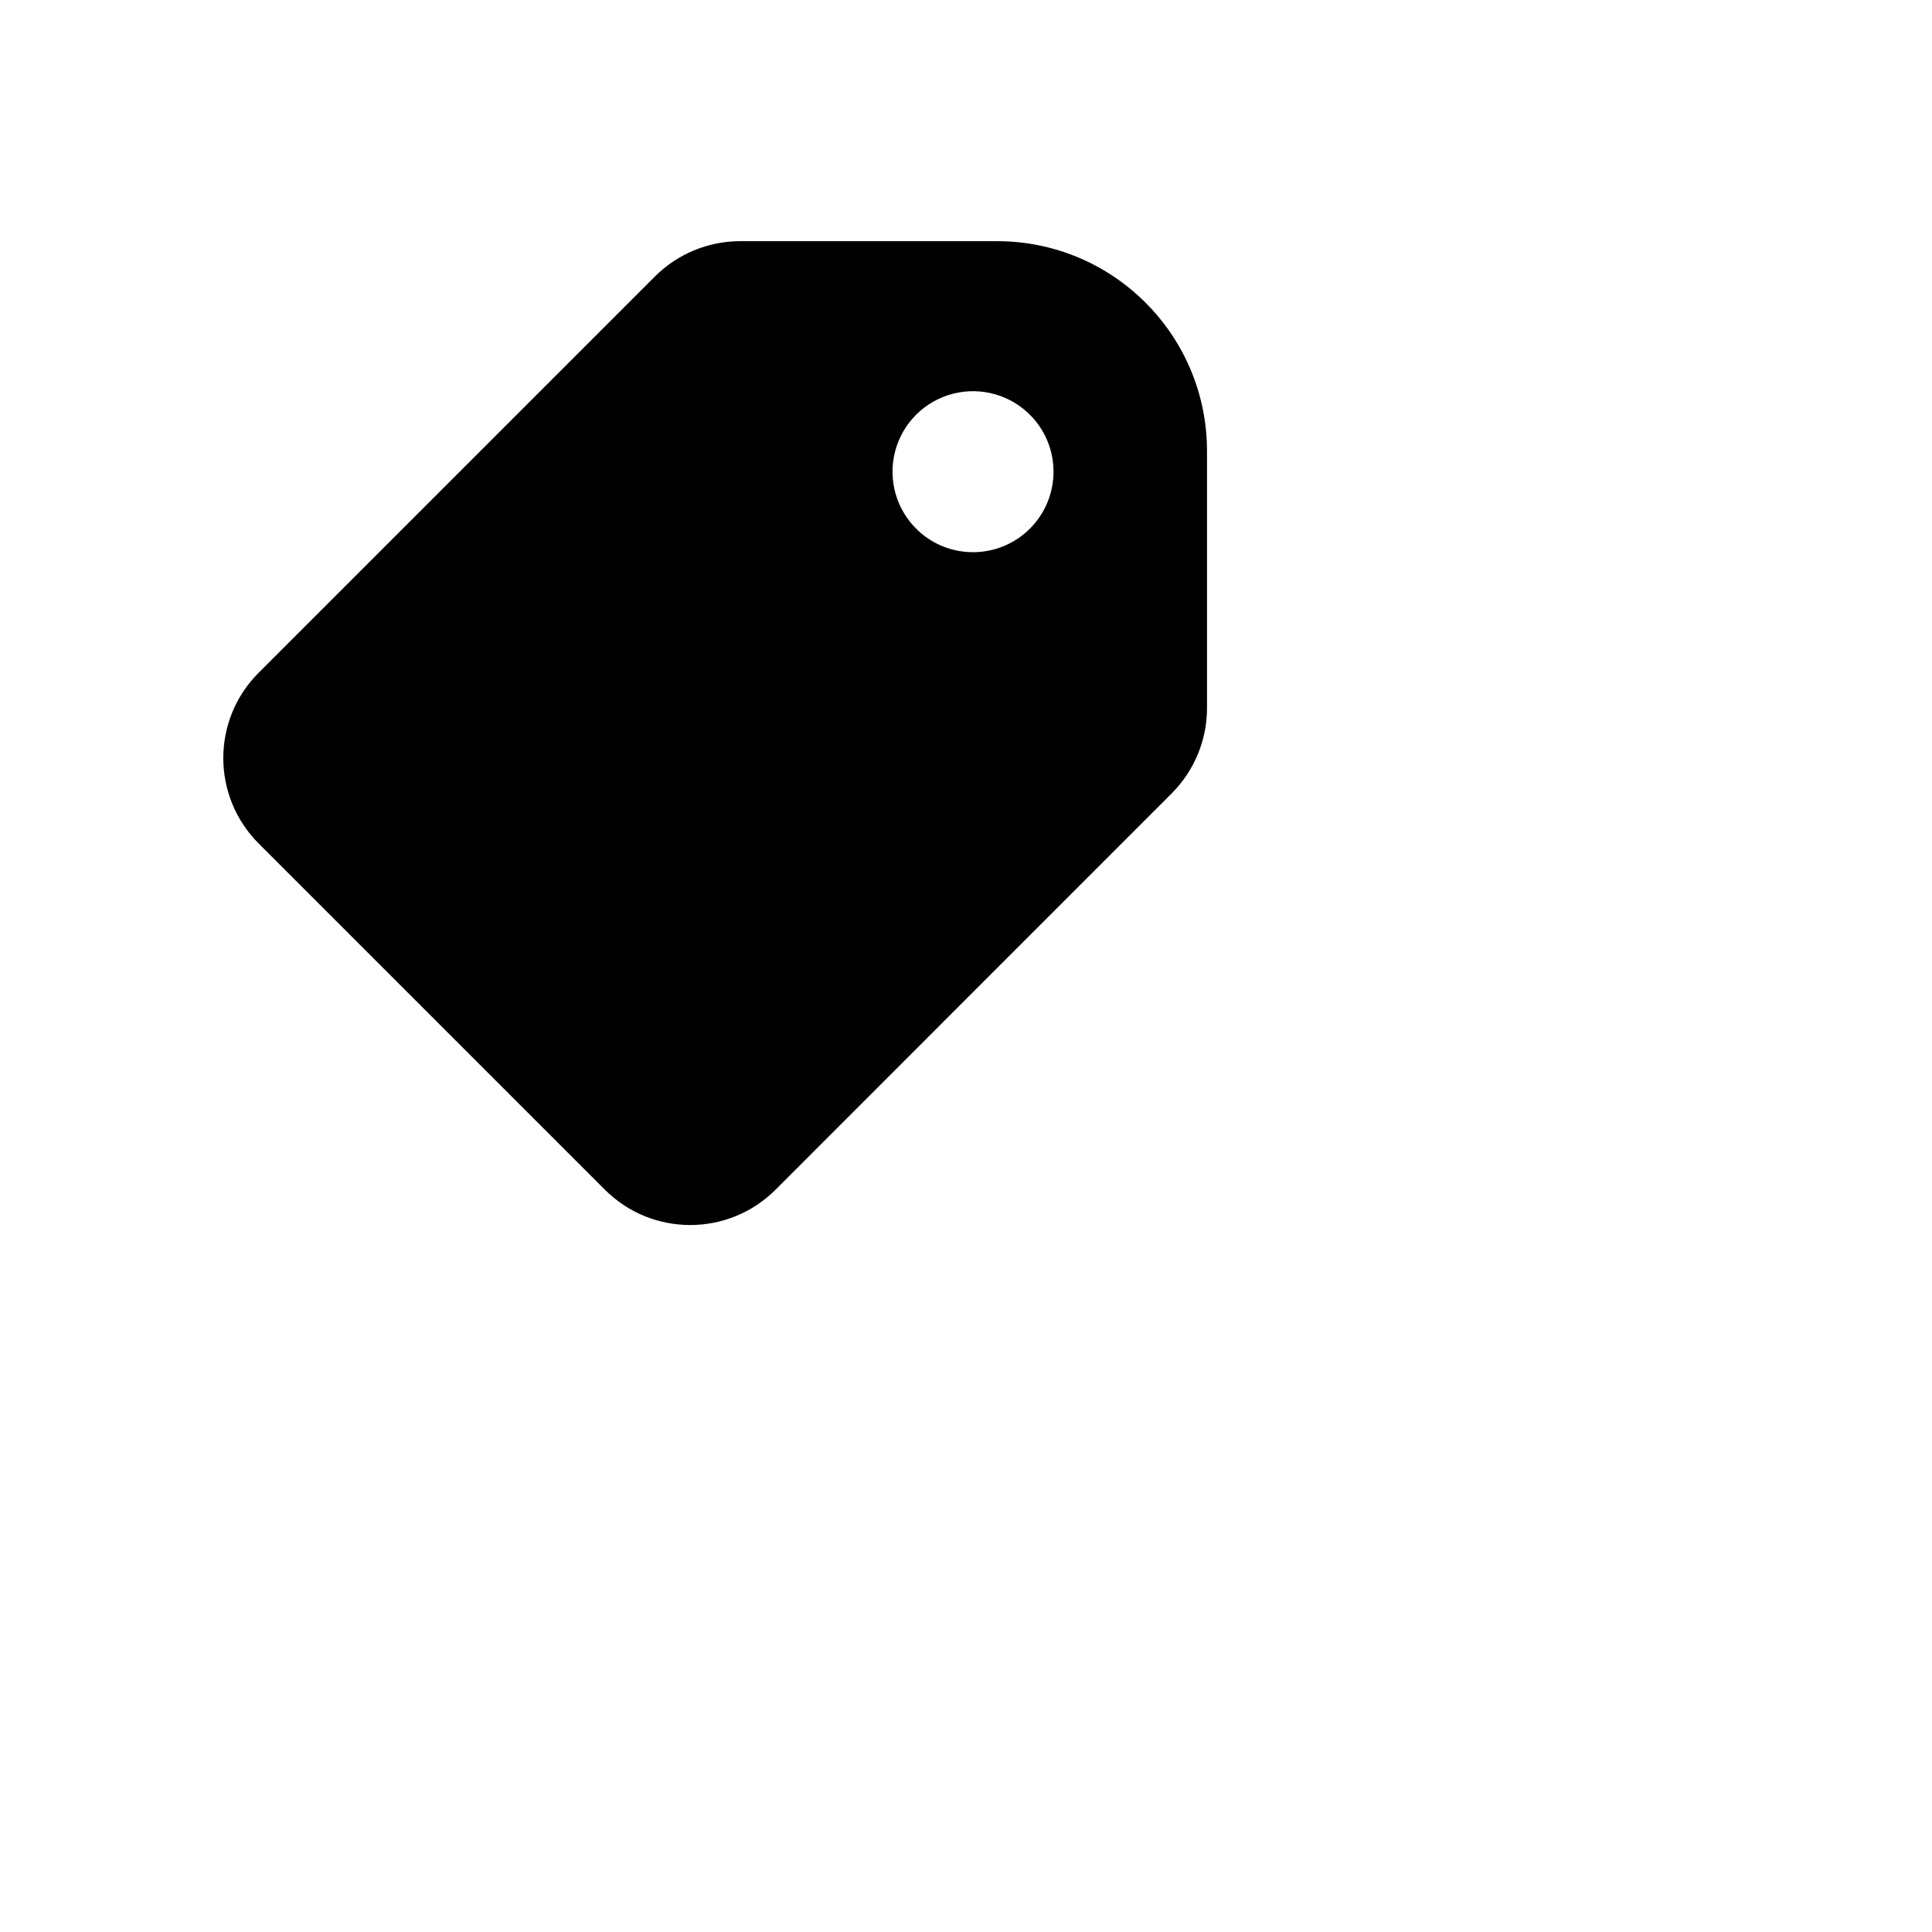
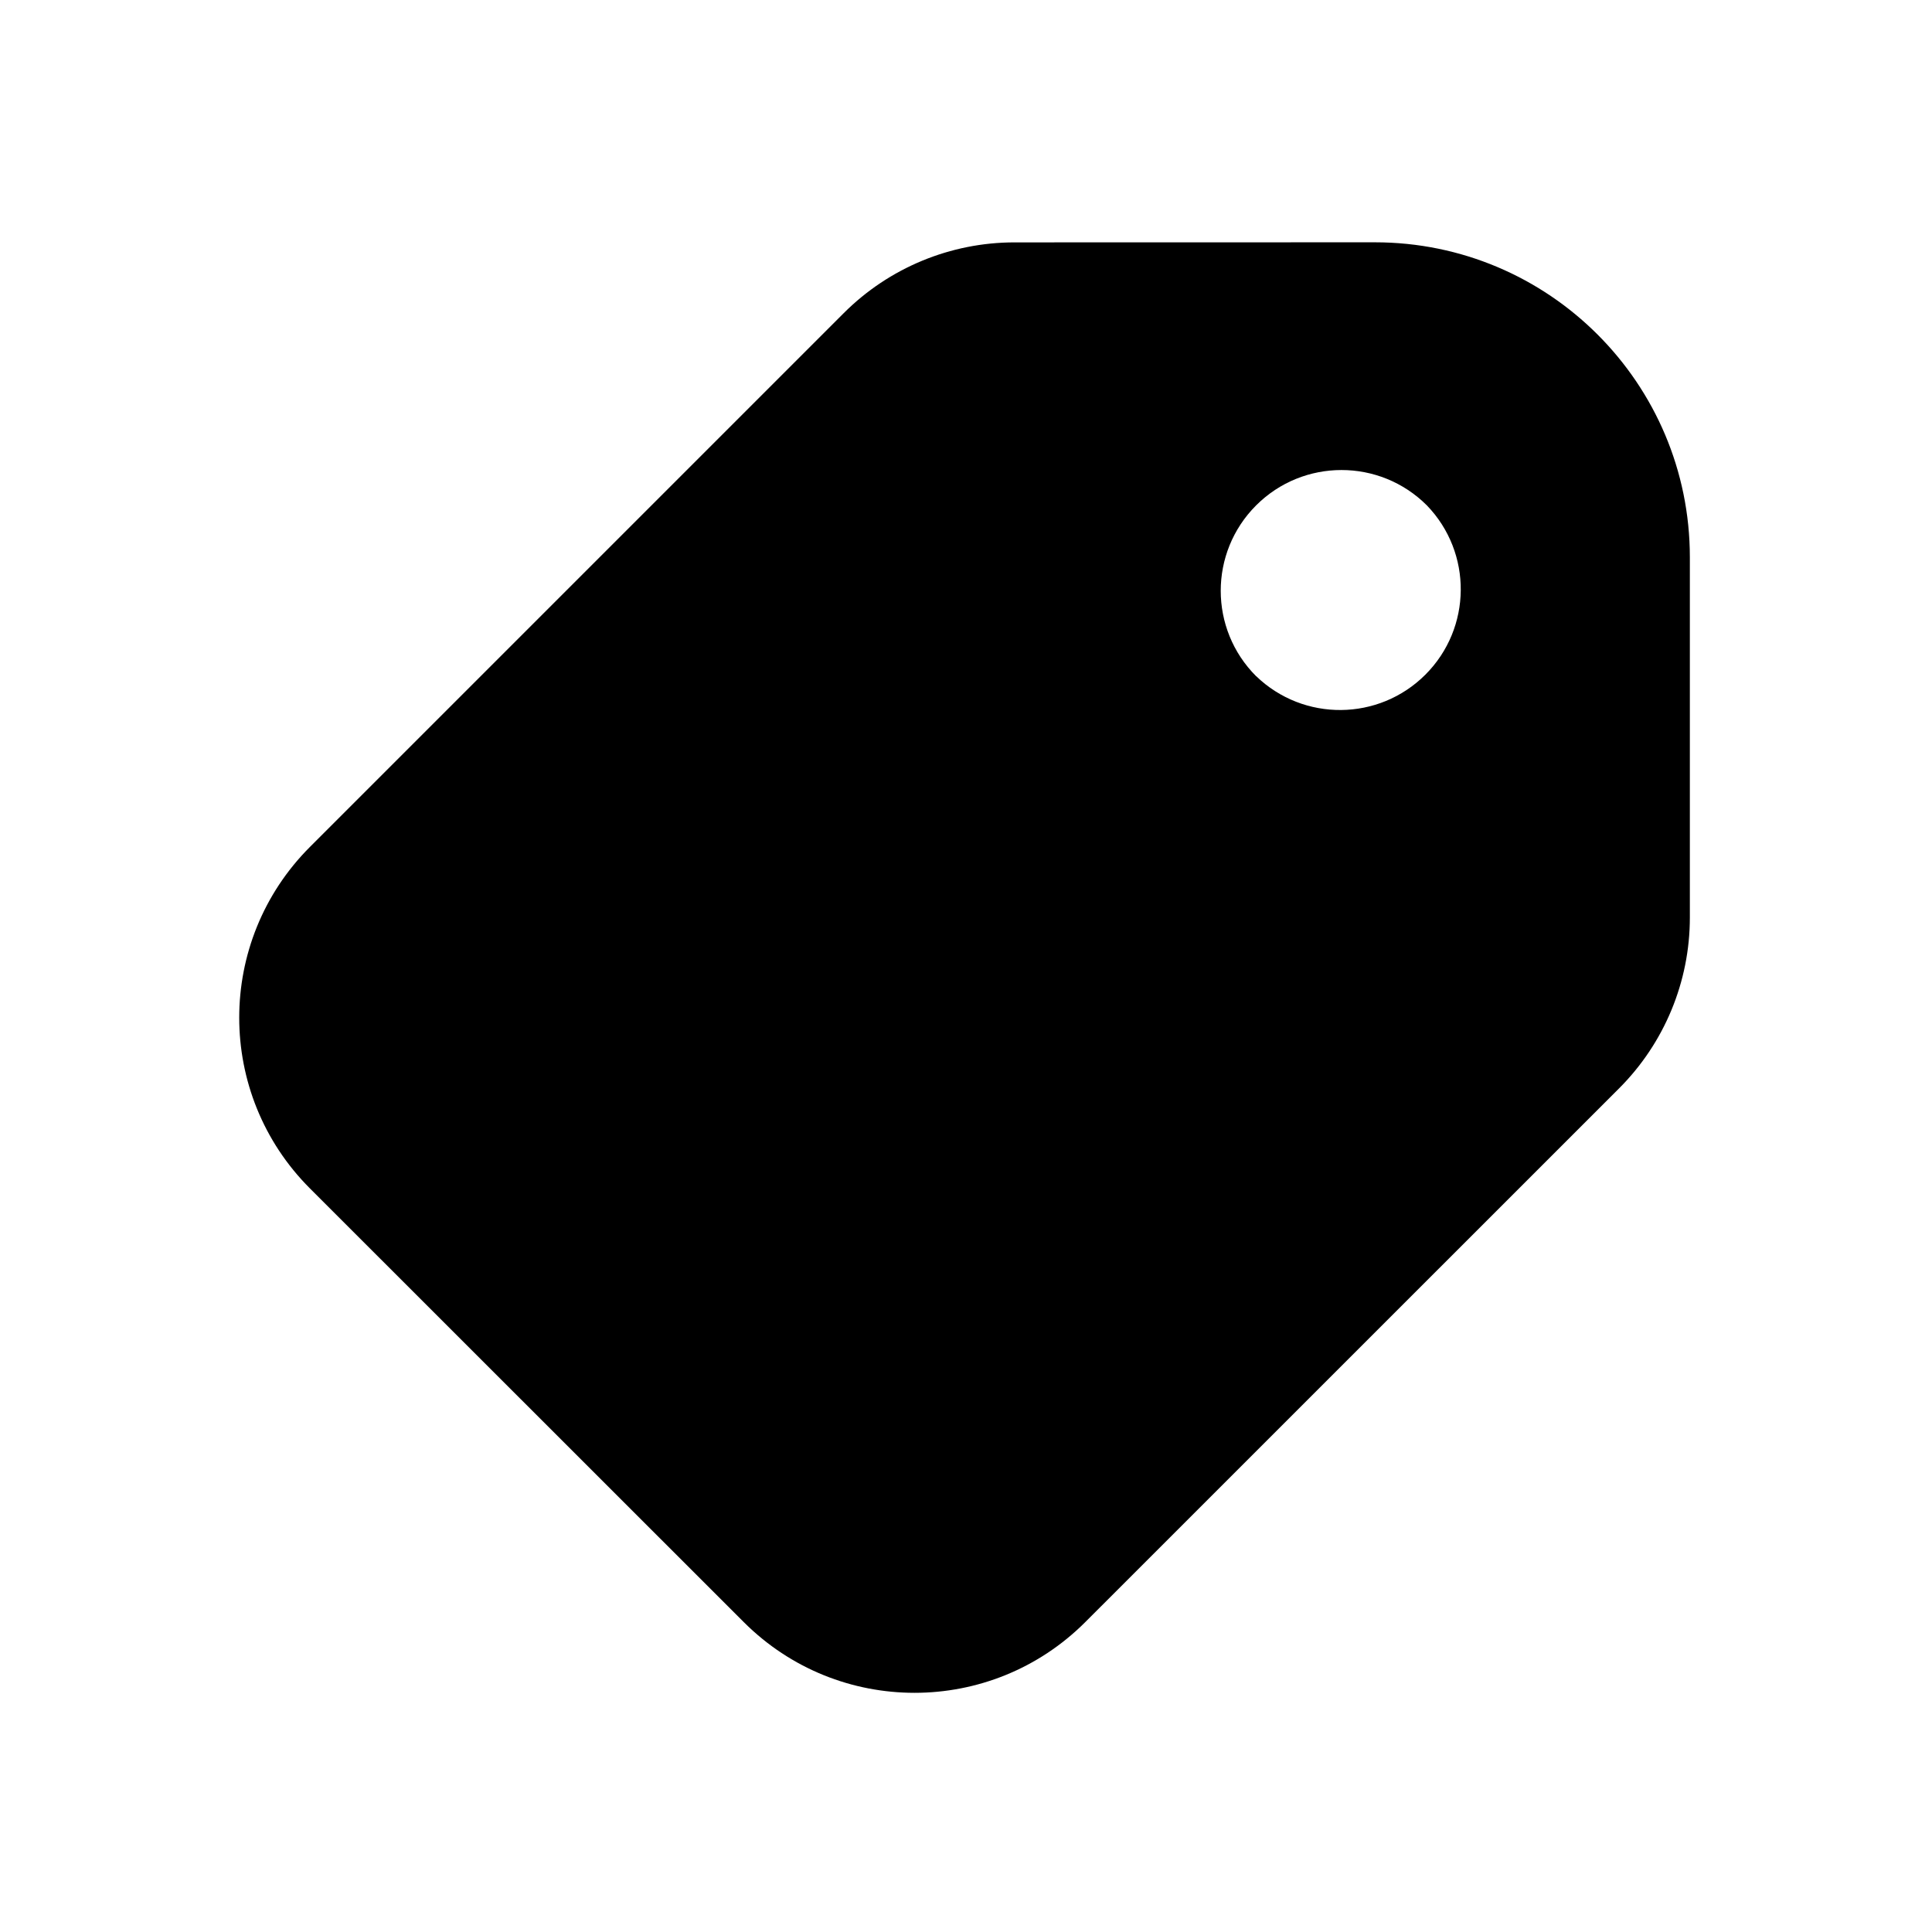
<svg xmlns="http://www.w3.org/2000/svg" viewBox="0 0 24 24">
-   <path fill-rule="evenodd" d="M12.386 2.996a2.608 2.608 0 0 1 2.608 2.609v3.191a1.5 1.5 0 0 1-.439 1.06l-4.92 4.922a1.5 1.5 0 0 1-2.122 0l-4.3-4.3a1.5 1.5 0 0 1 0-2.121l4.921-4.921a1.5 1.5 0 0 1 1.06-.44zm-.983 3.593a1 1 0 1 1 1.413-1.414 1 1 0 0 1-1.413 1.414z" />
+   <path fill-rule="evenodd" d="M17.079 3.01a3.913 3.913 0 0 1 3.913 3.912v4.476a3 3 0 0 1-.879 2.122l-6.631 6.63a3 3 0 0 1-4.243 0L3.85 14.763a3 3 0 0 1 0-4.242l6.632-6.632a3 3 0 0 1 2.121-.878zM15.604 8.4a1.5 1.5 0 1 1 2.121-2.122 1.5 1.5 0 0 1-2.121 2.121z" />
</svg>
